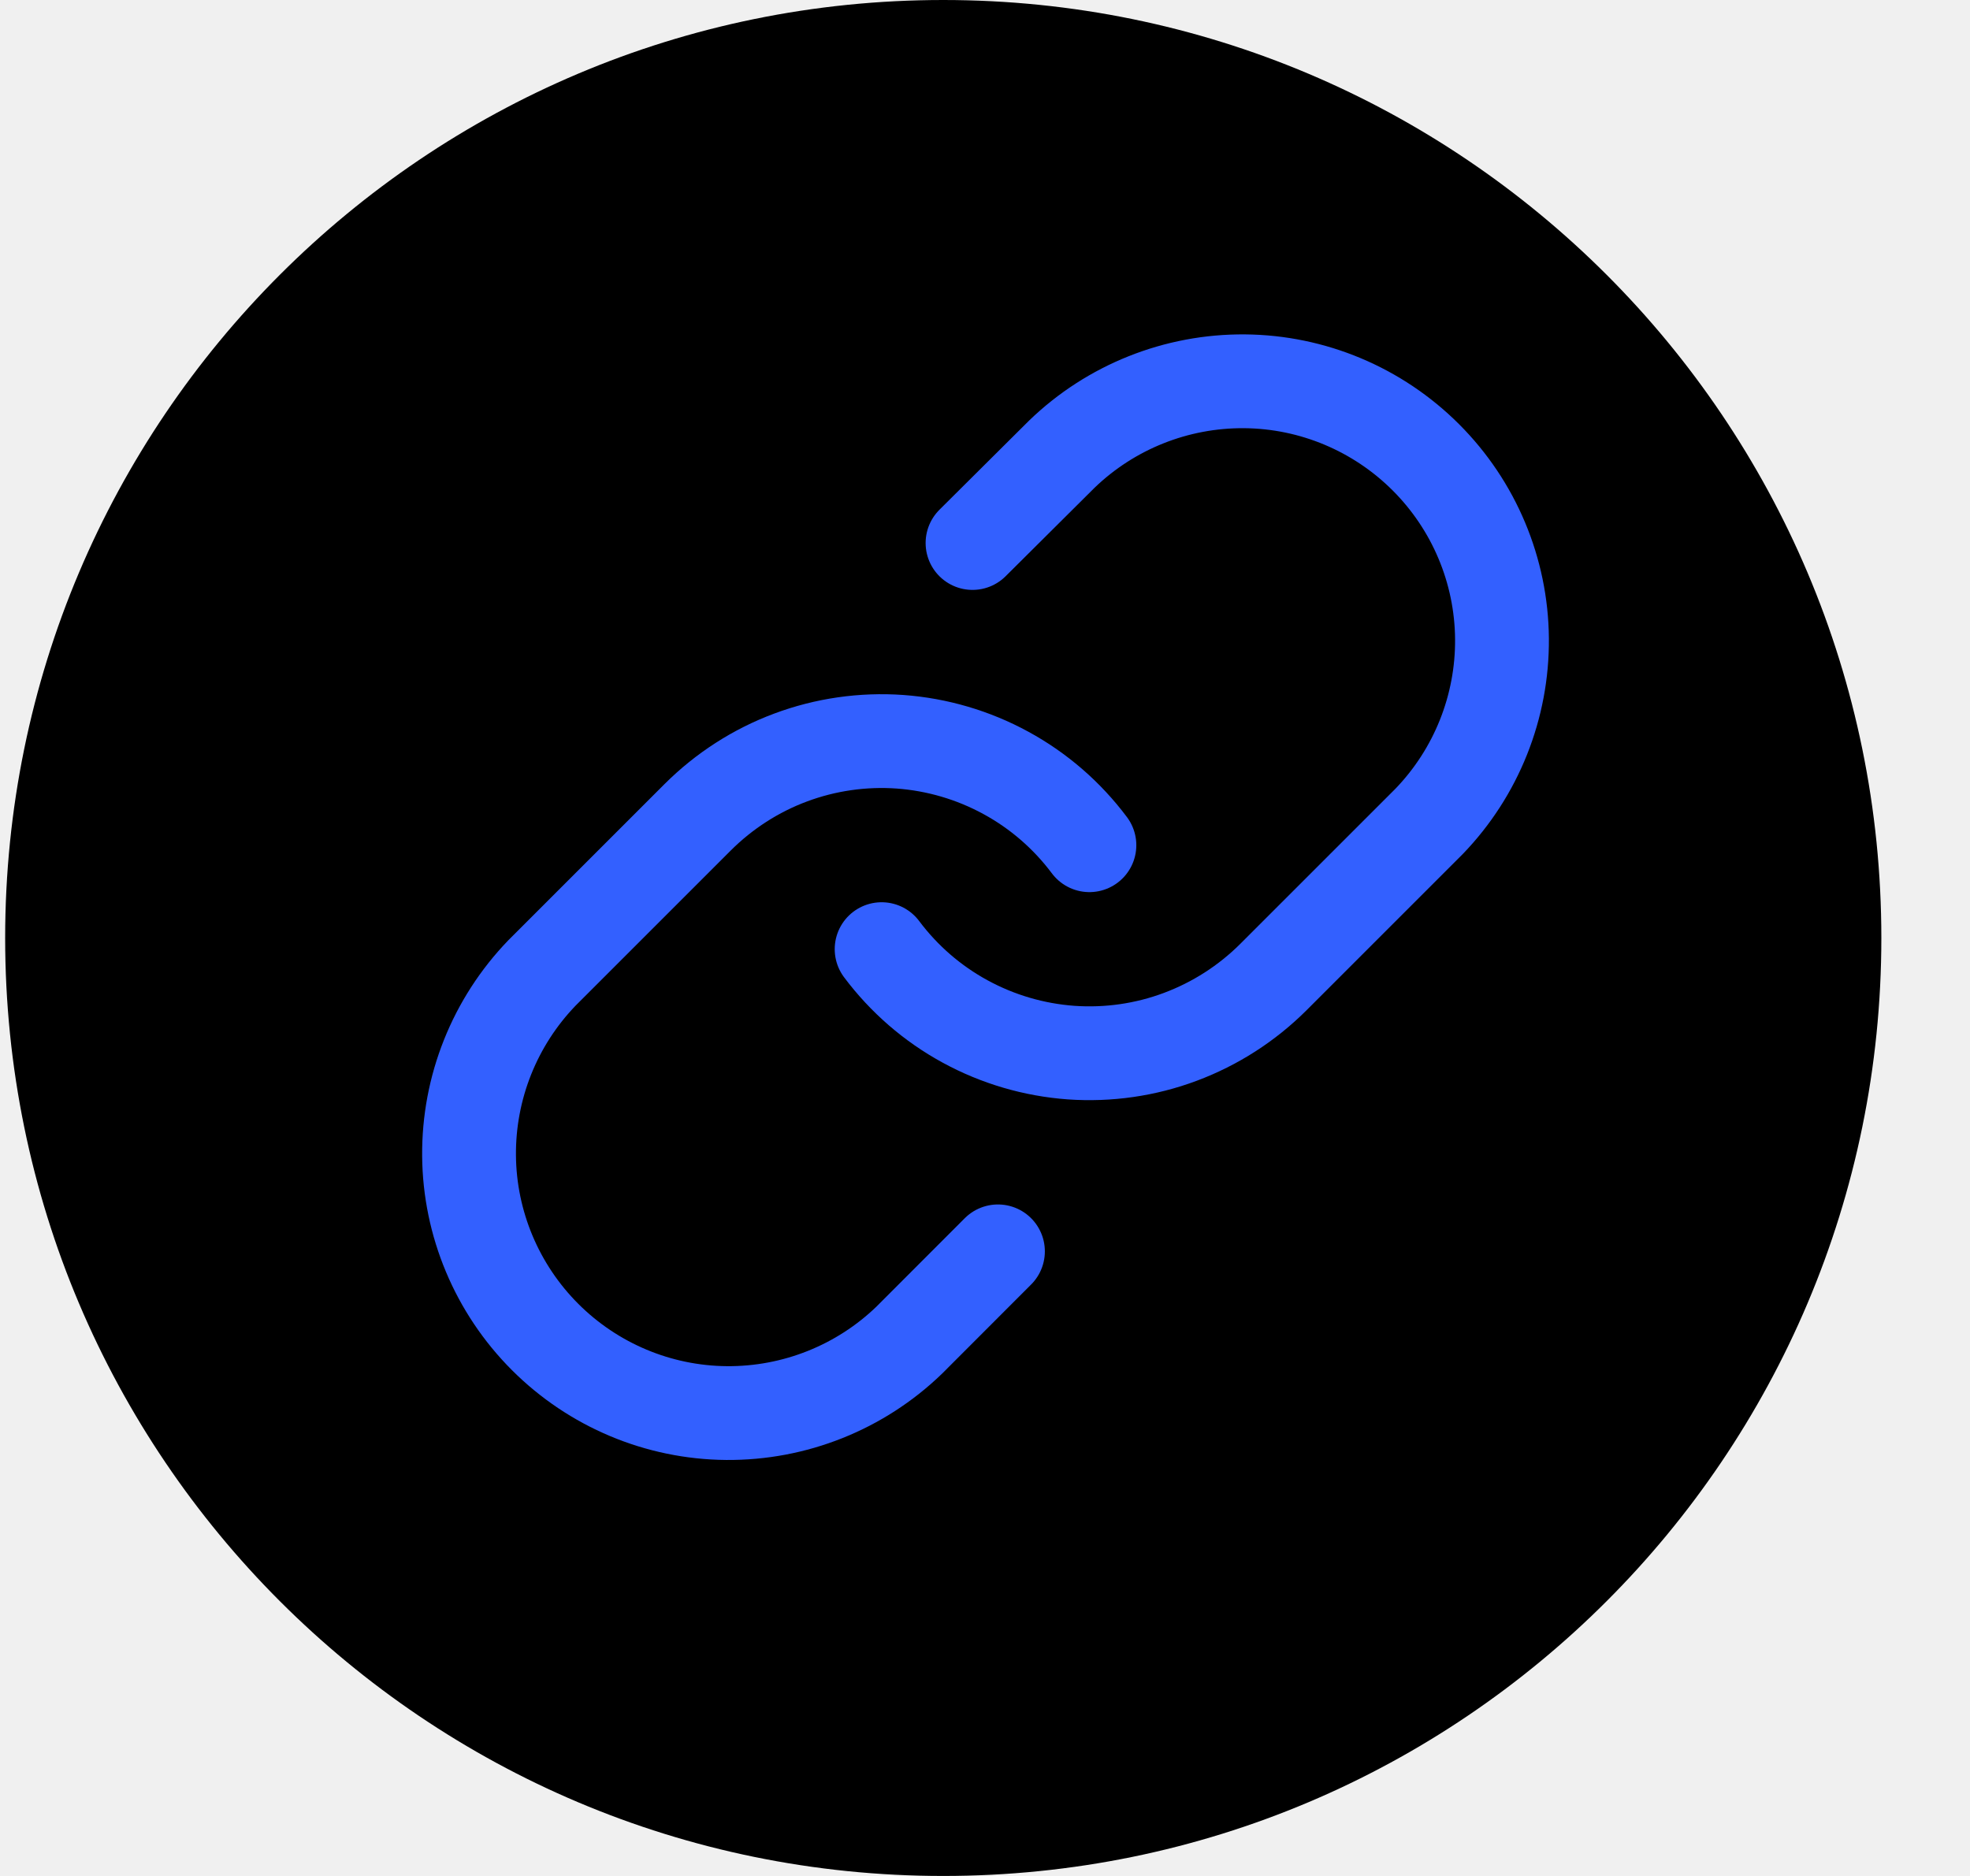
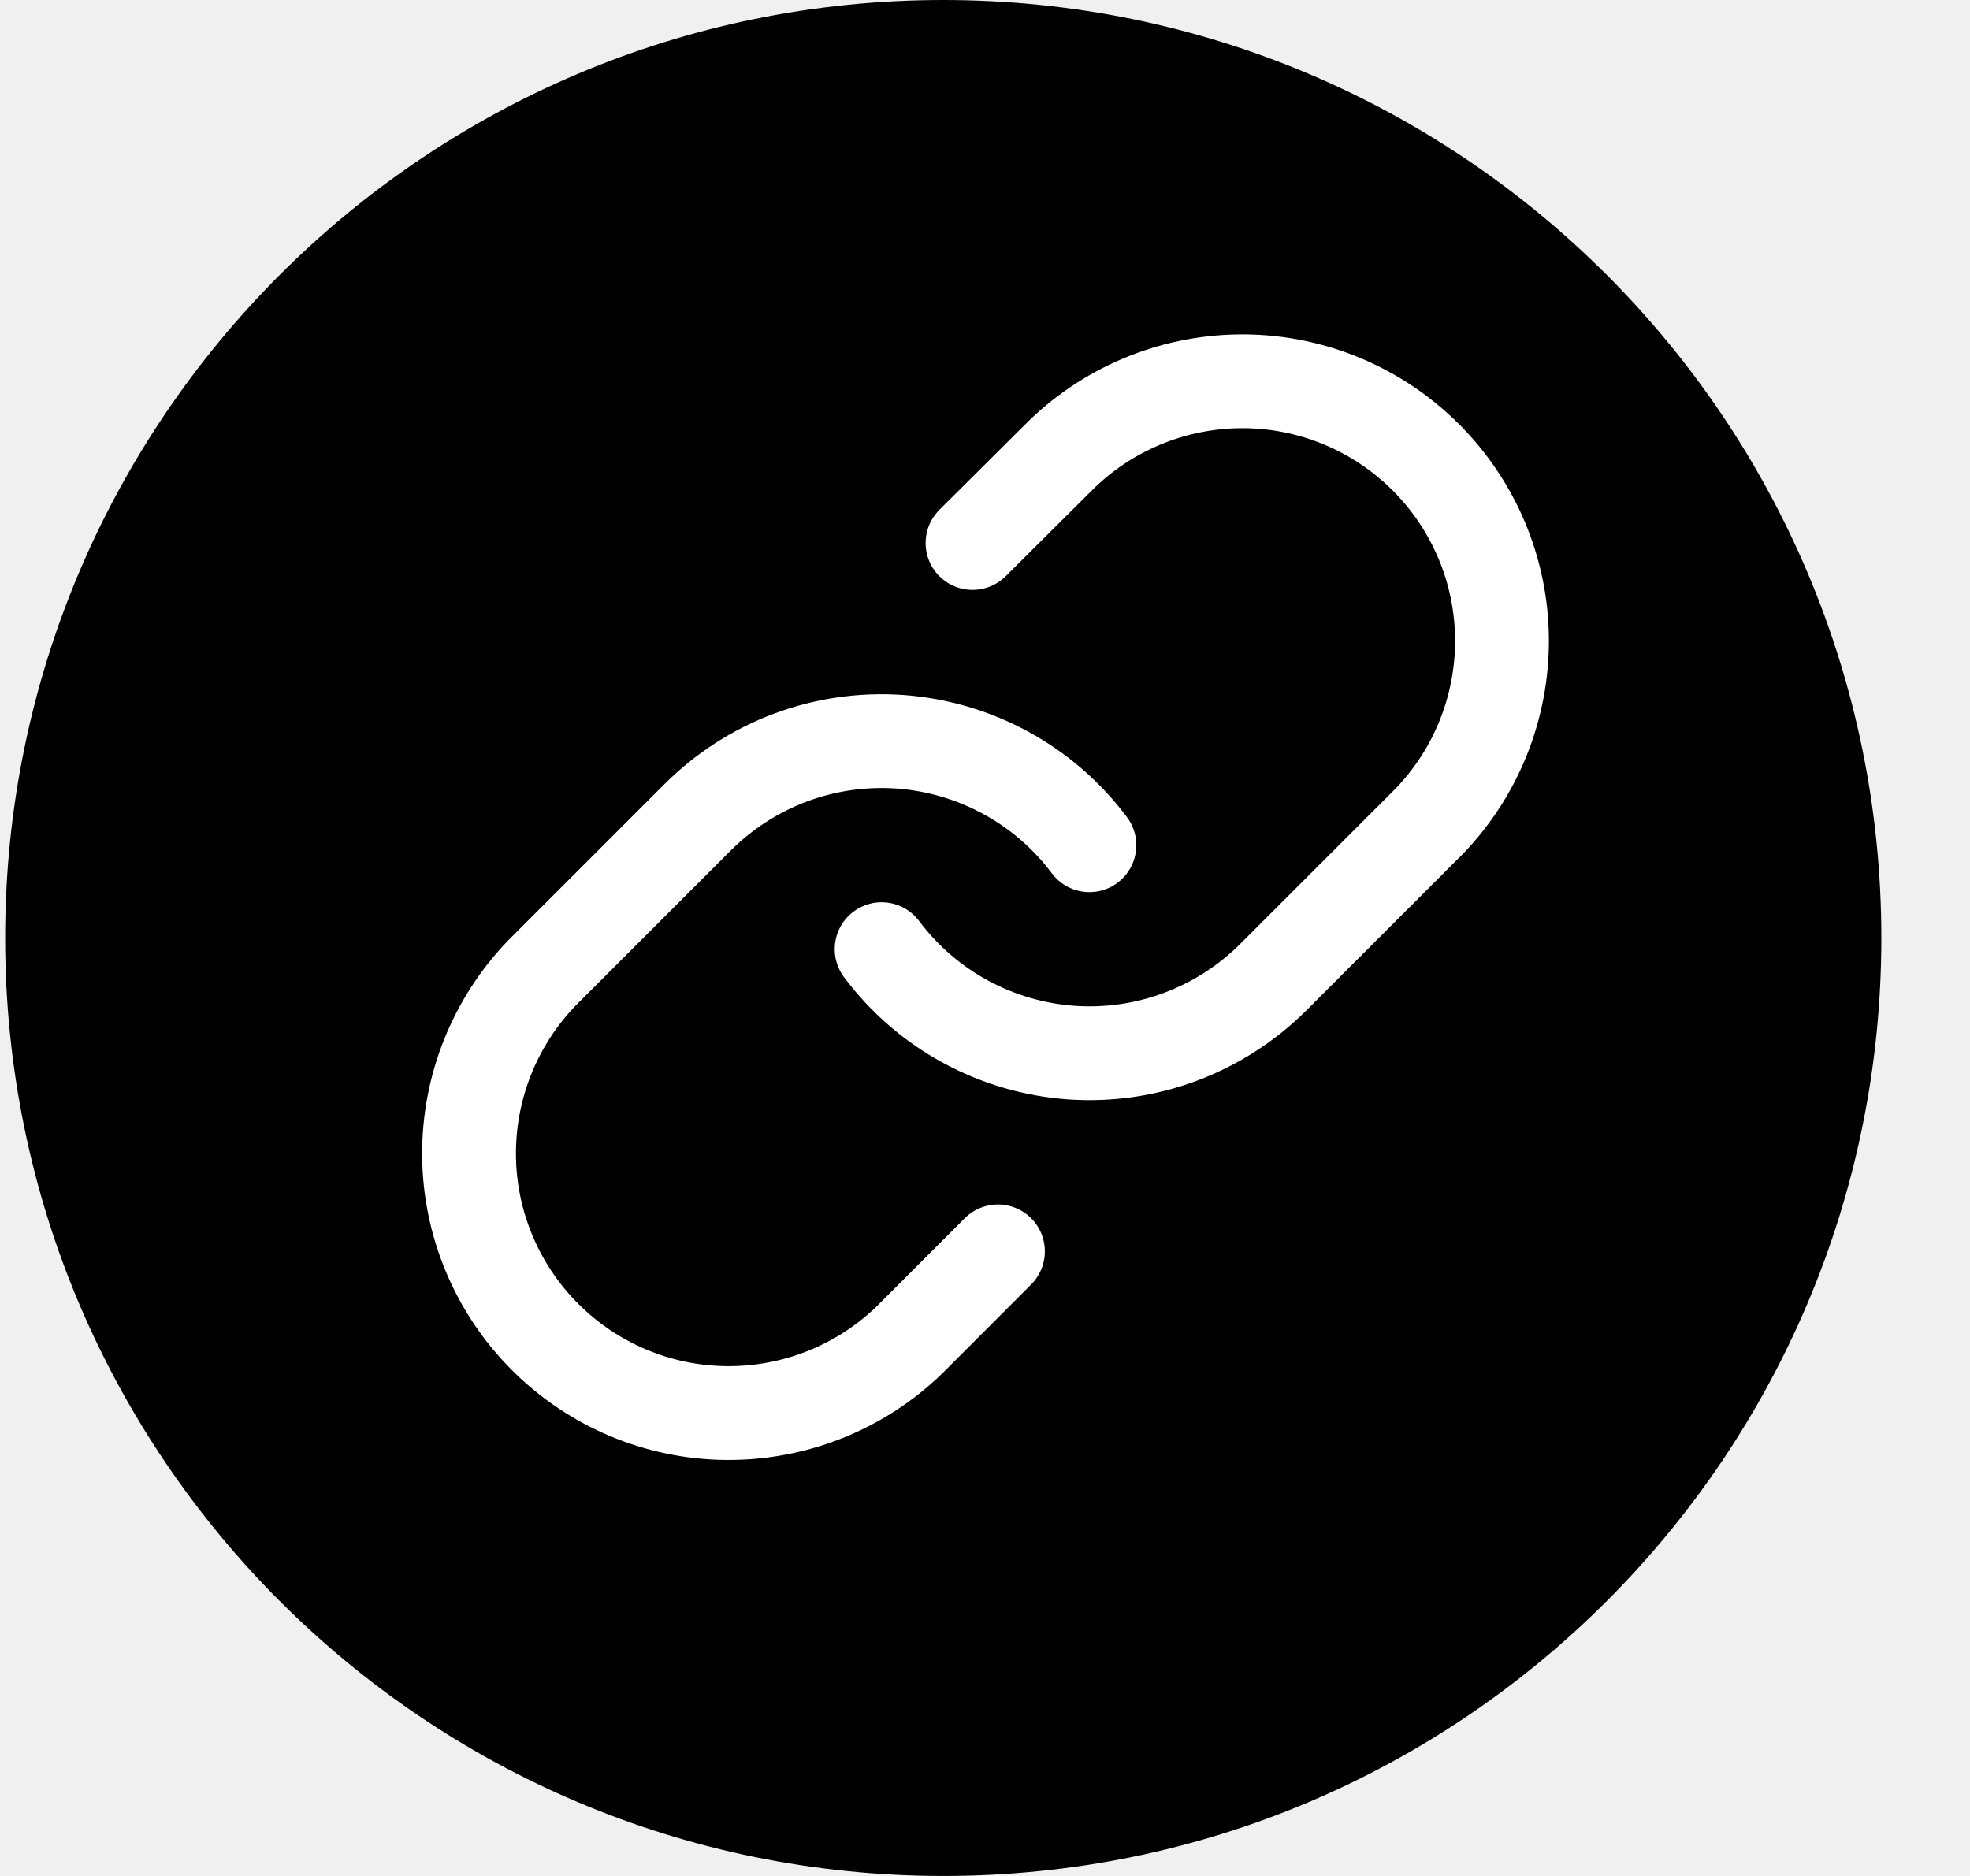
<svg xmlns="http://www.w3.org/2000/svg" width="21" height="20" viewBox="0 0 21 20" fill="none">
  <circle cx="10.055" cy="10" r="10" fill="black" />
-   <path d="M9.398 10.119C9.636 10.437 9.939 10.7 10.288 10.89C10.636 11.08 11.021 11.193 11.417 11.222C11.813 11.25 12.211 11.193 12.582 11.054C12.954 10.915 13.292 10.698 13.573 10.418L15.234 8.757C15.738 8.235 16.017 7.535 16.011 6.809C16.005 6.083 15.713 5.389 15.2 4.876C14.687 4.363 13.993 4.071 13.267 4.065C12.541 4.059 11.841 4.338 11.319 4.842L10.367 5.789" stroke="#3360FF" stroke-linecap="round" stroke-linejoin="round" />
-   <path d="M11.613 9.011C11.375 8.693 11.072 8.43 10.723 8.24C10.375 8.05 9.99 7.937 9.594 7.908C9.198 7.88 8.8 7.937 8.428 8.076C8.057 8.214 7.719 8.432 7.438 8.712L5.777 10.373C5.273 10.896 4.994 11.595 5 12.321C5.006 13.046 5.298 13.741 5.811 14.254C6.324 14.767 7.018 15.059 7.744 15.065C8.47 15.071 9.17 14.792 9.692 14.288L10.638 13.341" stroke="#3360FF" stroke-linecap="round" stroke-linejoin="round" />
+   <path d="M9.398 10.119C9.636 10.437 9.939 10.7 10.288 10.89C10.636 11.08 11.021 11.193 11.417 11.222C11.813 11.25 12.211 11.193 12.582 11.054C12.954 10.915 13.292 10.698 13.573 10.418L15.234 8.757C15.738 8.235 16.017 7.535 16.011 6.809C16.005 6.083 15.713 5.389 15.2 4.876C14.687 4.363 13.993 4.071 13.267 4.065C12.541 4.059 11.841 4.338 11.319 4.842L10.367 5.789" stroke="#ffffff" stroke-linecap="round" stroke-linejoin="round" />
+   <path d="M11.613 9.011C11.375 8.693 11.072 8.43 10.723 8.24C10.375 8.05 9.99 7.937 9.594 7.908C9.198 7.88 8.8 7.937 8.428 8.076C8.057 8.214 7.719 8.432 7.438 8.712L5.777 10.373C5.273 10.896 4.994 11.595 5 12.321C5.006 13.046 5.298 13.741 5.811 14.254C6.324 14.767 7.018 15.059 7.744 15.065C8.47 15.071 9.17 14.792 9.692 14.288L10.638 13.341" stroke="#ffffff" stroke-linecap="round" stroke-linejoin="round" />
</svg>
